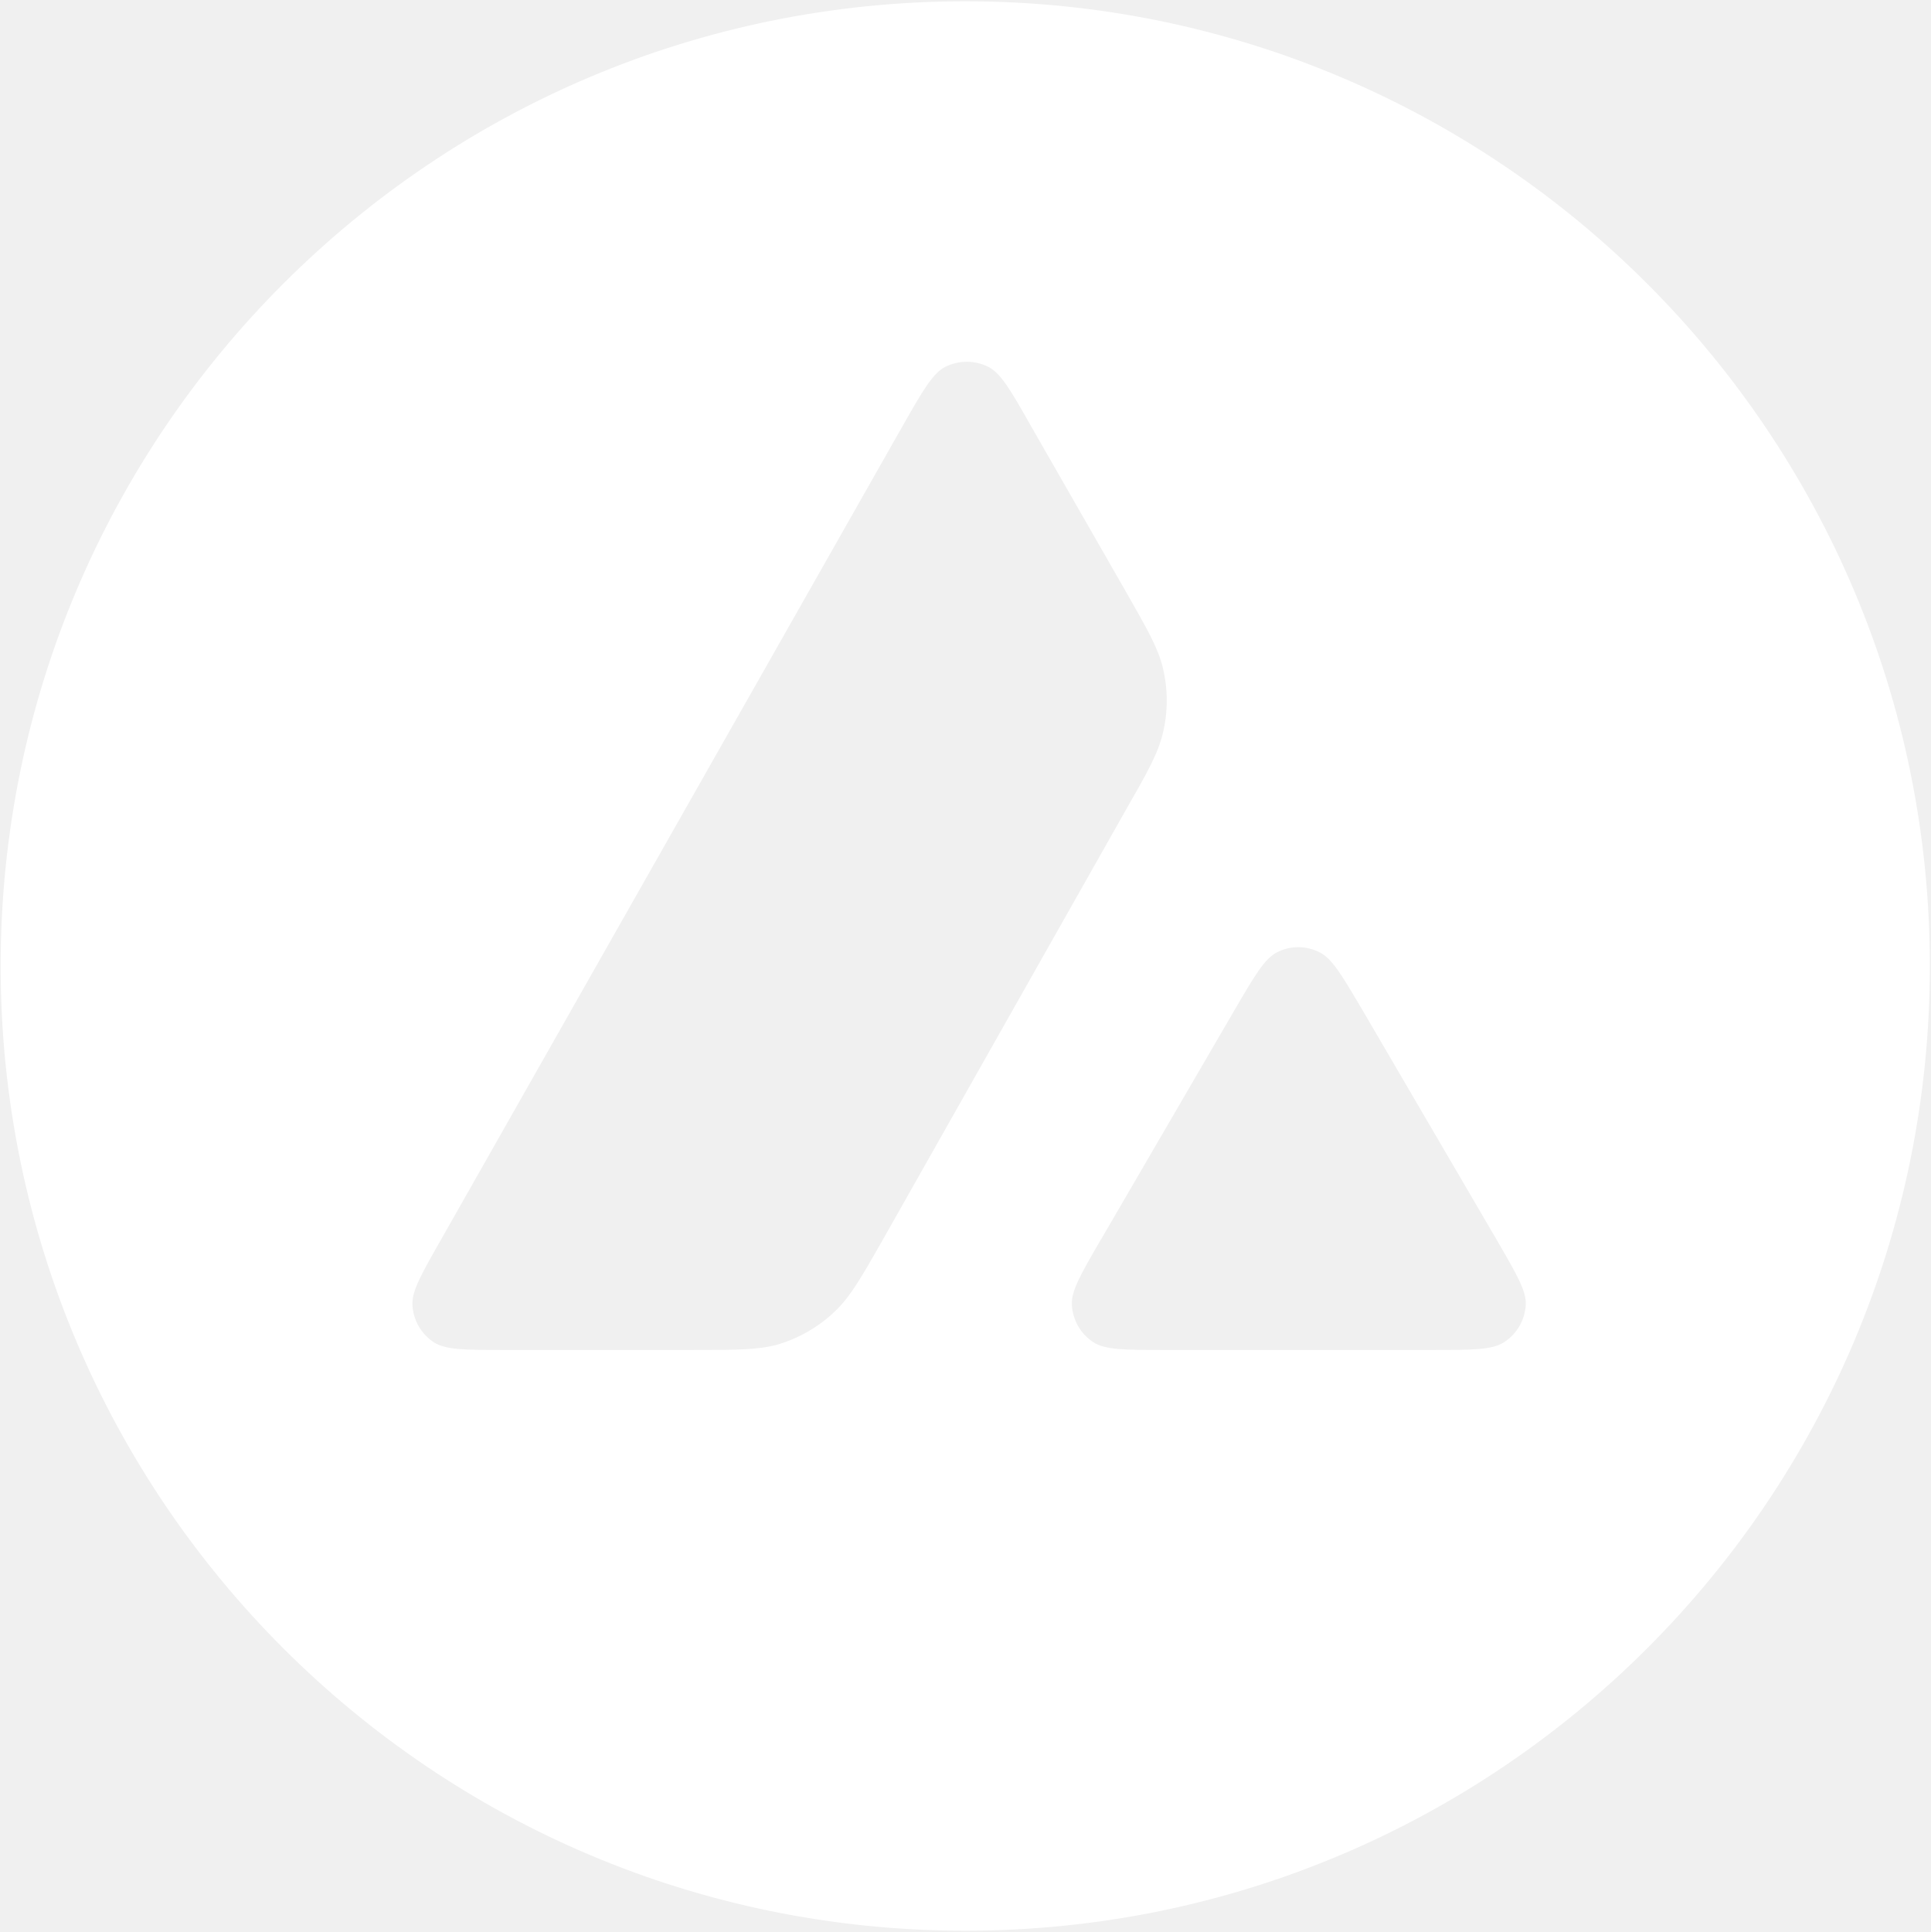
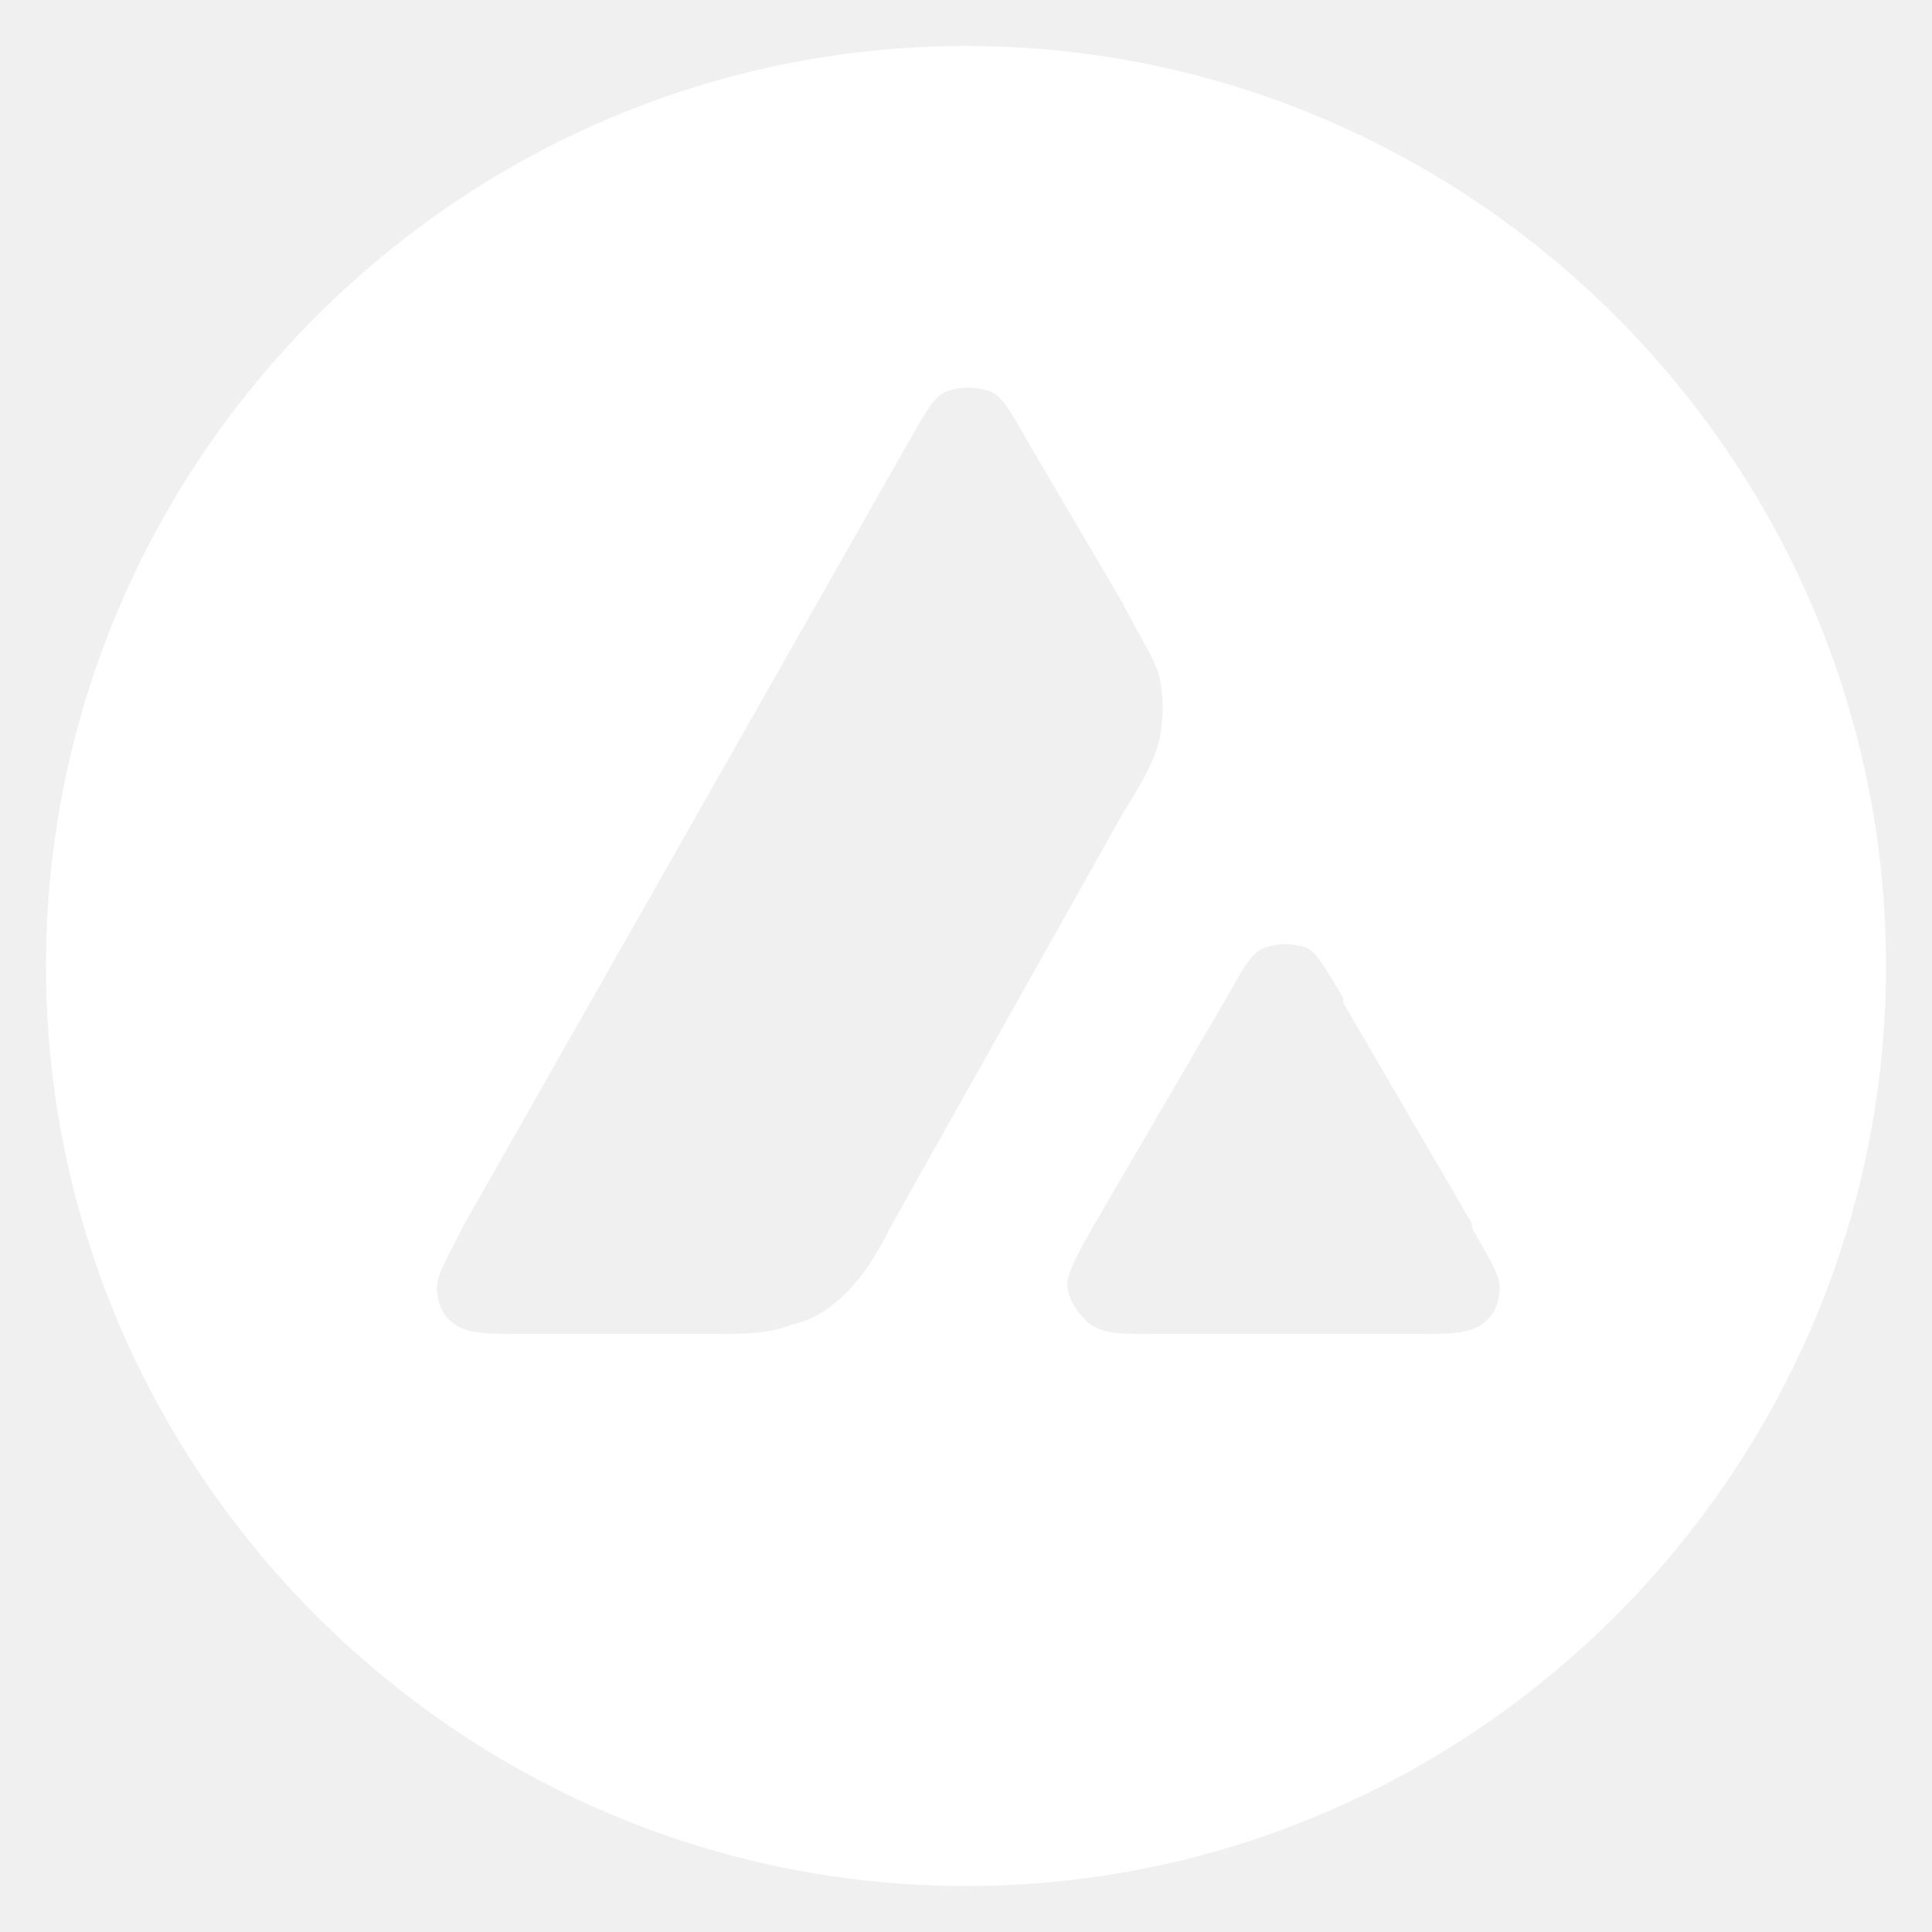
- <svg xmlns="http://www.w3.org/2000/svg" version="1.1" id="Layer_1" x="0px" y="0px" viewBox="0 0 1503 1504" style="enable-background:new 0 0 1503 1504;" xml:space="preserve">
+ <svg xmlns="http://www.w3.org/2000/svg" version="1.1" id="Layer_1" x="0px" y="0px" viewBox="0 0 42 42" style="enable-background:new 0 0 42 42;" xml:space="preserve">
  <style type="text/css">
	.st0{fill-rule:evenodd;clip-rule:evenodd;fill:#FFFFFF;}
</style>
-   <path class="st0" d="M1502.5,752c0,414.8-336.2,751-751,751c-414.8,0-751-336.2-751-751c0-414.8,336.2-751,751-751  C1166.3,1,1502.5,337.2,1502.5,752z M538.7,1050.9H392.9c-30.6,0-45.8,0-55-5.9c-10-6.5-16.1-17.2-16.8-29  c-0.6-10.9,7-24.2,22.1-50.7l359.9-634.3c15.3-26.9,23.1-40.4,32.8-45.4c10.5-5.3,23.1-5.3,33.6,0c9.8,5,17.5,18.4,32.8,45.4  l74,129.1l0.4,0.7c16.5,28.9,24.9,43.6,28.6,58.9c4.1,16.8,4.1,34.5,0,51.3c-3.7,15.5-12,30.3-28.8,59.6l-189,334.2l-0.5,0.9  c-16.6,29.1-25.1,43.9-36.8,55c-12.7,12.2-28,21-44.8,26C590.2,1050.9,573,1050.9,538.7,1050.9z M906.8,1050.9h208.8  c30.8,0,46.3,0,55.5-6.1c10-6.5,16.2-17.3,16.8-29.2c0.5-10.5-6.9-23.3-21.4-48.3c-0.5-0.9-1-1.7-1.5-2.6l-104.6-179l-1.2-2  c-14.7-24.9-22.1-37.4-31.7-42.3c-10.5-5.4-22.9-5.4-33.4,0c-9.6,5-17.3,18.1-32.7,44.5l-104.2,179l-0.4,0.6  c-15.3,26.3-22.9,39.5-22.3,50.3c0.7,11.8,6.8,22.7,16.8,29.1C860.4,1050.9,875.9,1050.9,906.8,1050.9z" />
+   <path class="st0" d="M41,21c0,11-9,20-20,20S1,32,1,21S10,1,21,1S41,10,41,21z M15.3,29h-3.9c-0.8,0-1.2,0-1.5-0.2  c-0.3-0.2-0.4-0.5-0.4-0.8c0-0.3,0.2-0.6,0.6-1.4l9.6-16.9c0.4-0.7,0.6-1.1,0.9-1.2c0.3-0.1,0.6-0.1,0.9,0c0.3,0.1,0.5,0.5,0.9,1.2  l2,3.4l0,0c0.4,0.8,0.7,1.2,0.8,1.6c0.1,0.4,0.1,0.9,0,1.4c-0.1,0.4-0.3,0.8-0.8,1.6l-5,8.9l0,0c-0.4,0.8-0.7,1.2-1,1.5  c-0.3,0.3-0.7,0.6-1.2,0.7C16.7,29,16.2,29,15.3,29z M25.1,29h5.6c0.8,0,1.2,0,1.5-0.2c0.3-0.2,0.4-0.5,0.4-0.8  c0-0.3-0.2-0.6-0.6-1.3c0,0,0,0,0-0.1l-2.8-4.8l0-0.1c-0.4-0.7-0.6-1-0.8-1.1c-0.3-0.1-0.6-0.1-0.9,0c-0.3,0.1-0.5,0.5-0.9,1.2  l-2.8,4.8l0,0c-0.4,0.7-0.6,1.1-0.6,1.3c0,0.3,0.2,0.6,0.4,0.8C23.9,29,24.3,29,25.1,29z" />
</svg>
